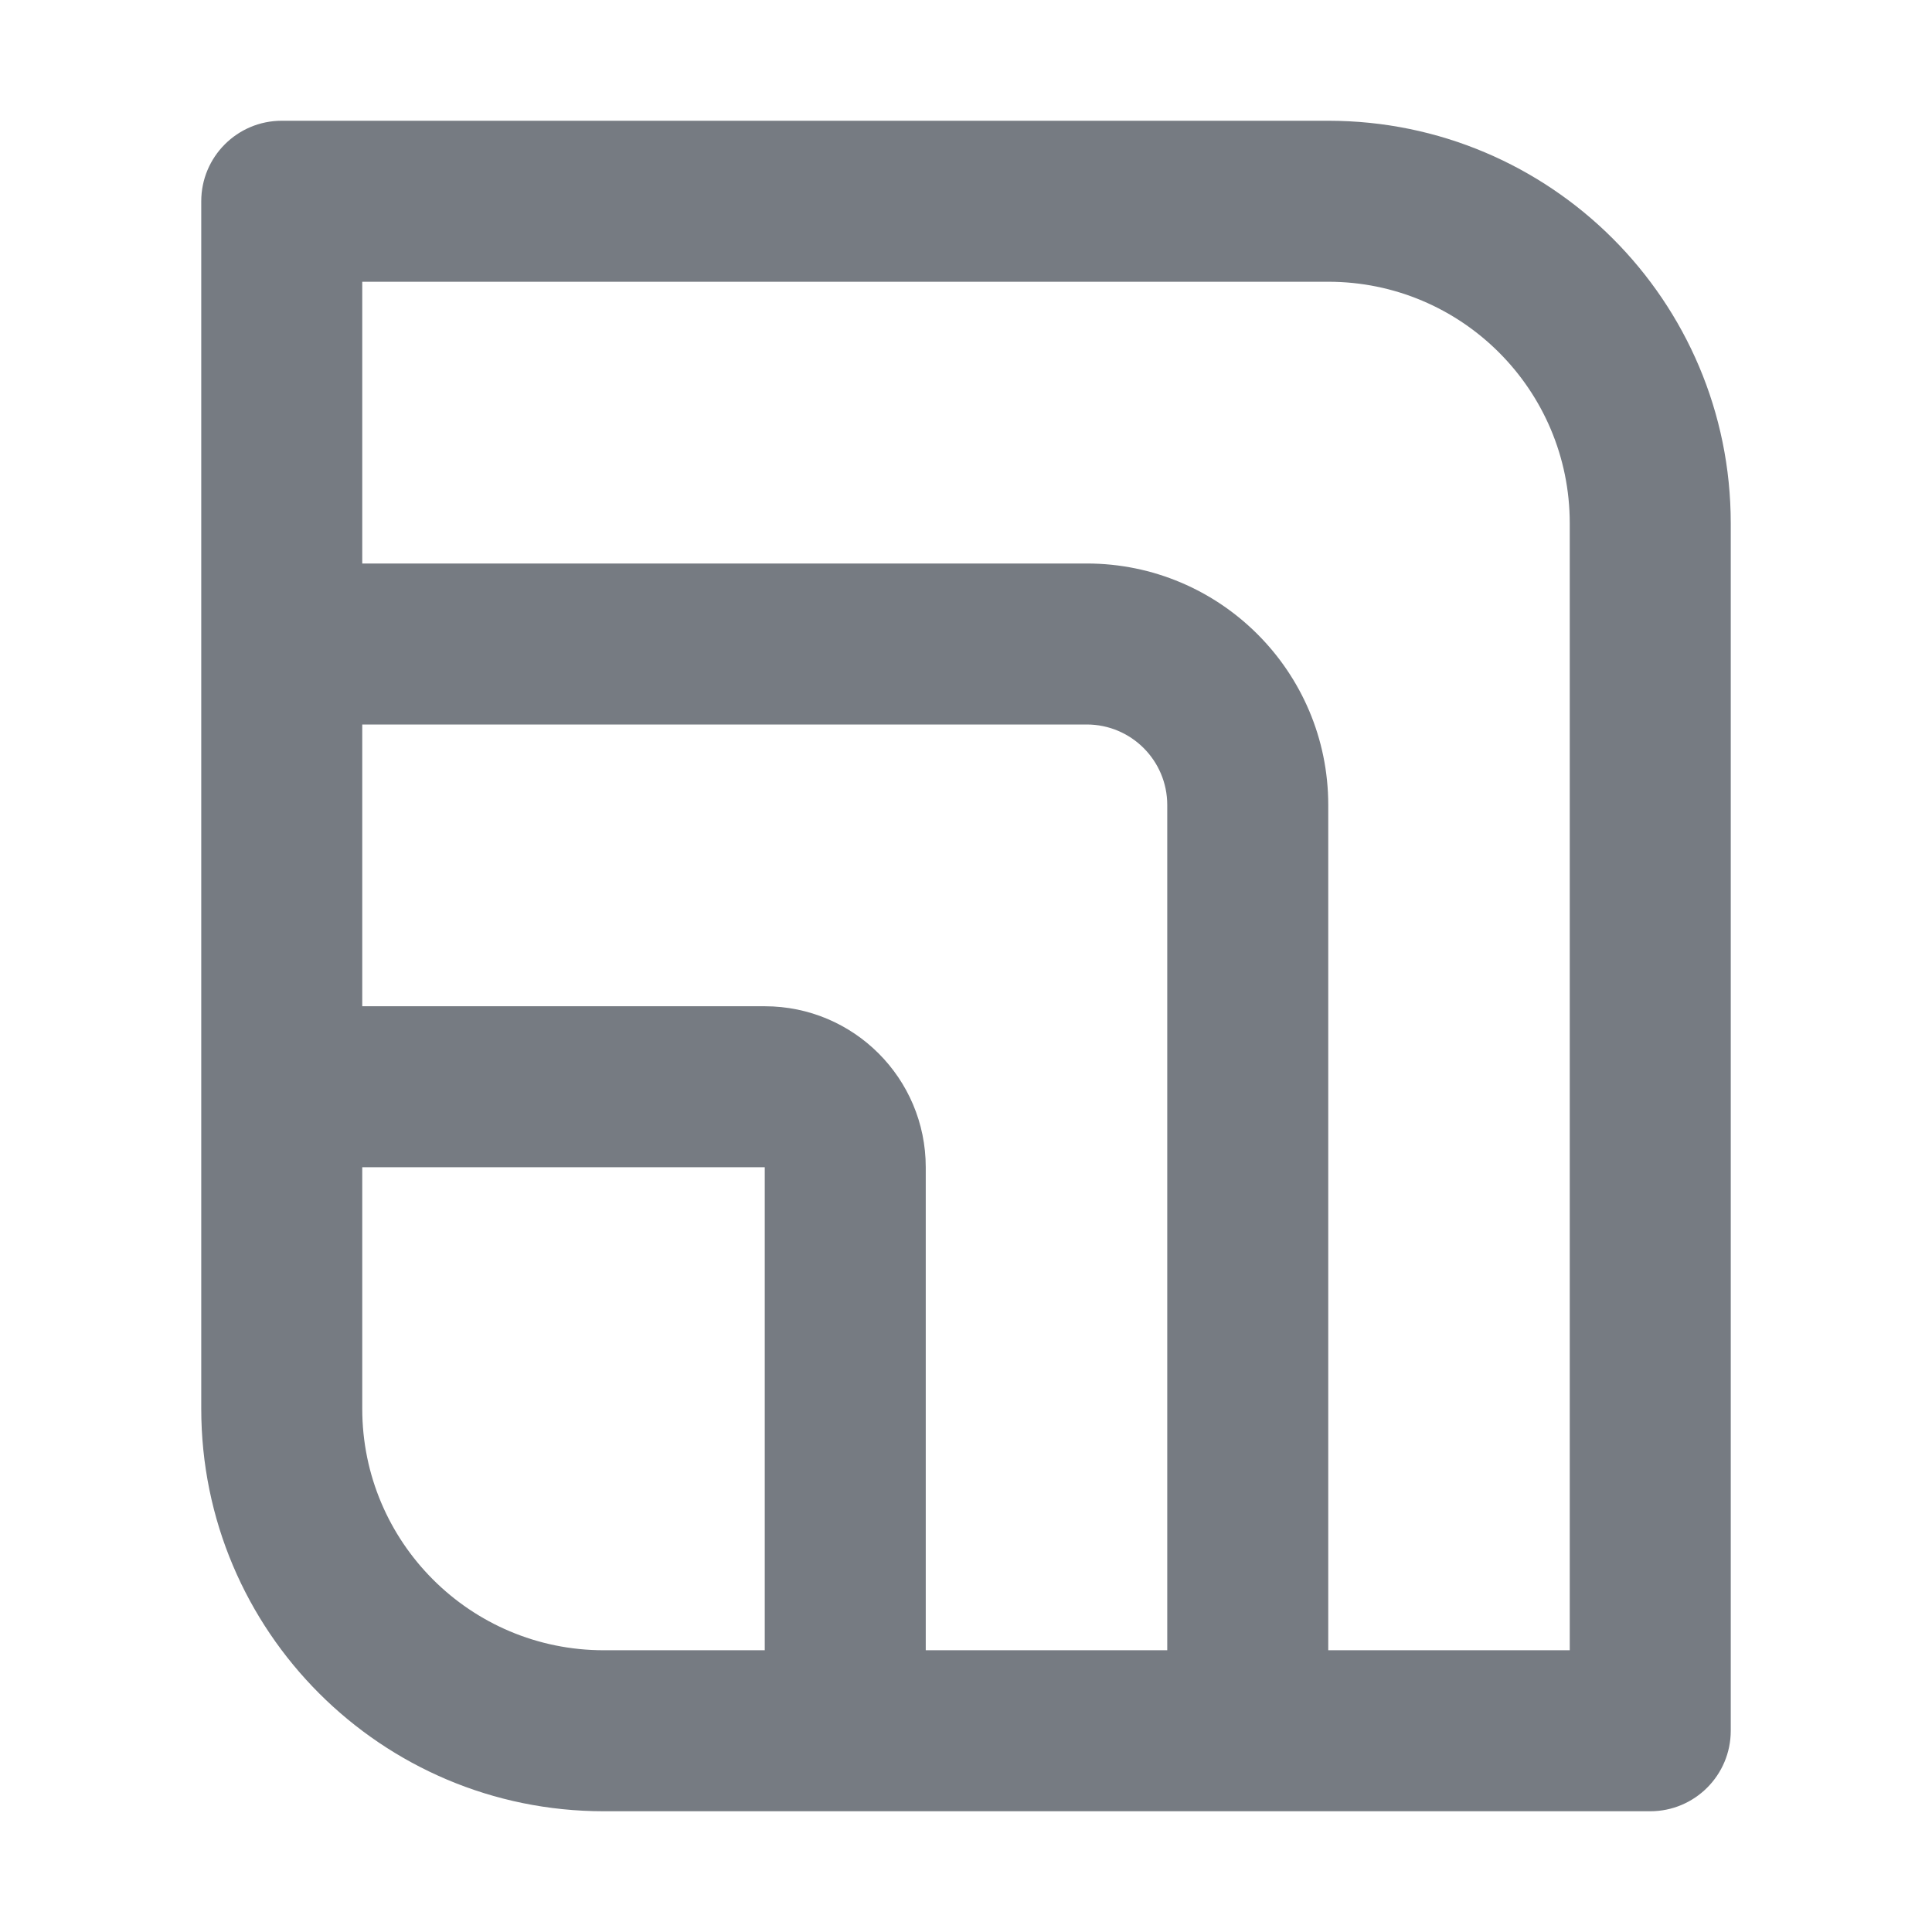
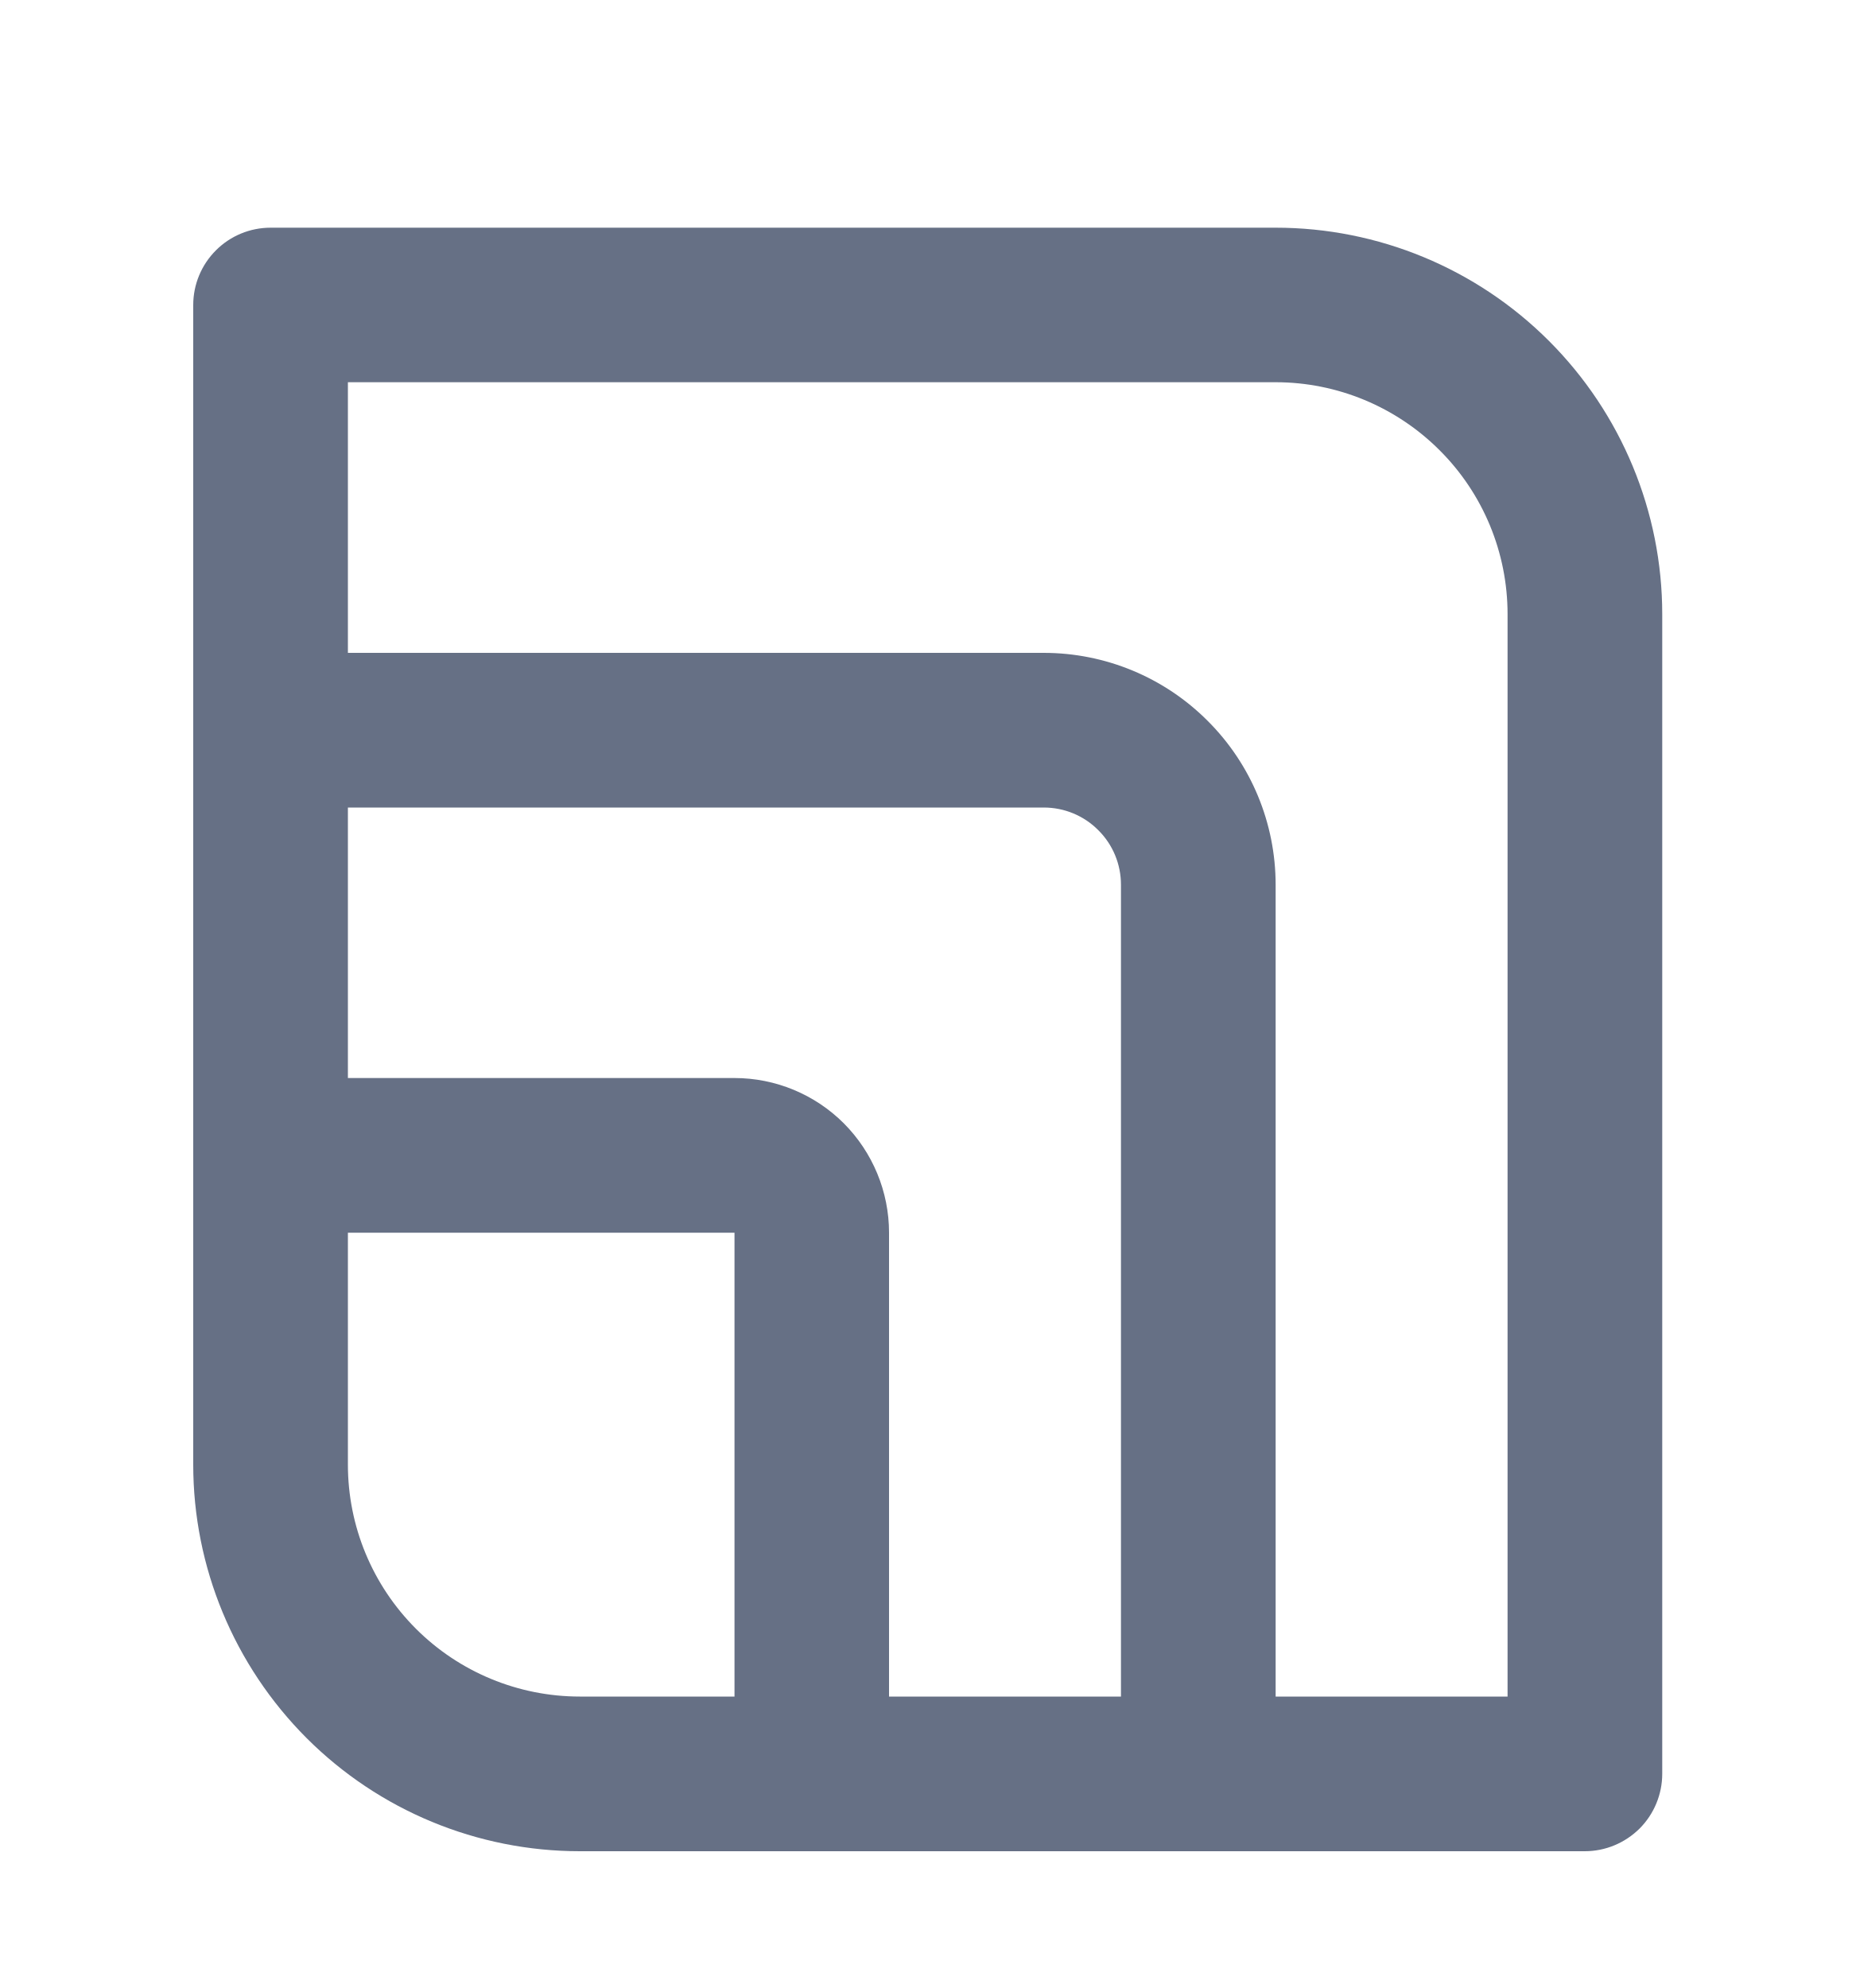
- <svg width="200" height="200" viewBox="0 0 24 24" fill="none" style="font-size: 16px; margin-right: 8px; width: 18px; height: 18px;">
-   <path d="M2.5 2.5a1 1 0 011-1h13a5 5 0 015 5v15a1 1 0 01-1 1h-13a5 5 0 01-5-5v-15zm2 1V7h9a3 3 0 013 3v10.5h3v-14a3 3 0 00-3-3h-12zm0 9h5a2 2 0 012 2v6h3V10a1 1 0 00-1-1h-9v3.5zm0 2v3a3 3 0 003 3h2v-6h-5z" fill="#767b82" />
+ <svg xmlns="http://www.w3.org/2000/svg" width="14" height="15" viewBox="0 0 14 15" fill="none">
+   <path d="M1.458 2.301C1.458 2.146 1.52 1.998 1.629 1.889C1.739 1.779 1.887 1.718 2.042 1.718H9.625C10.399 1.718 11.14 2.025 11.687 2.572C12.234 3.119 12.542 3.861 12.542 4.634V13.384C12.542 13.539 12.48 13.688 12.371 13.797C12.261 13.906 12.113 13.968 11.958 13.968H4.375C3.601 13.968 2.86 13.661 2.313 13.114C1.766 12.566 1.458 11.825 1.458 11.051V2.301ZM2.625 2.884V4.926H7.875C8.339 4.926 8.784 5.11 9.112 5.439C9.441 5.767 9.625 6.212 9.625 6.676V12.801H11.375V4.634C11.375 4.17 11.191 3.725 10.862 3.397C10.534 3.069 10.089 2.884 9.625 2.884H2.625ZM2.625 8.134H5.542C5.851 8.134 6.148 8.257 6.367 8.476C6.585 8.695 6.708 8.992 6.708 9.301V12.801H8.458V6.676C8.458 6.521 8.397 6.373 8.287 6.264C8.178 6.154 8.03 6.093 7.875 6.093H2.625V8.134ZM2.625 9.301V11.051C2.625 11.515 2.809 11.96 3.138 12.289C3.466 12.617 3.911 12.801 4.375 12.801H5.542V9.301H2.625Z" fill="#667085" />
</svg>
